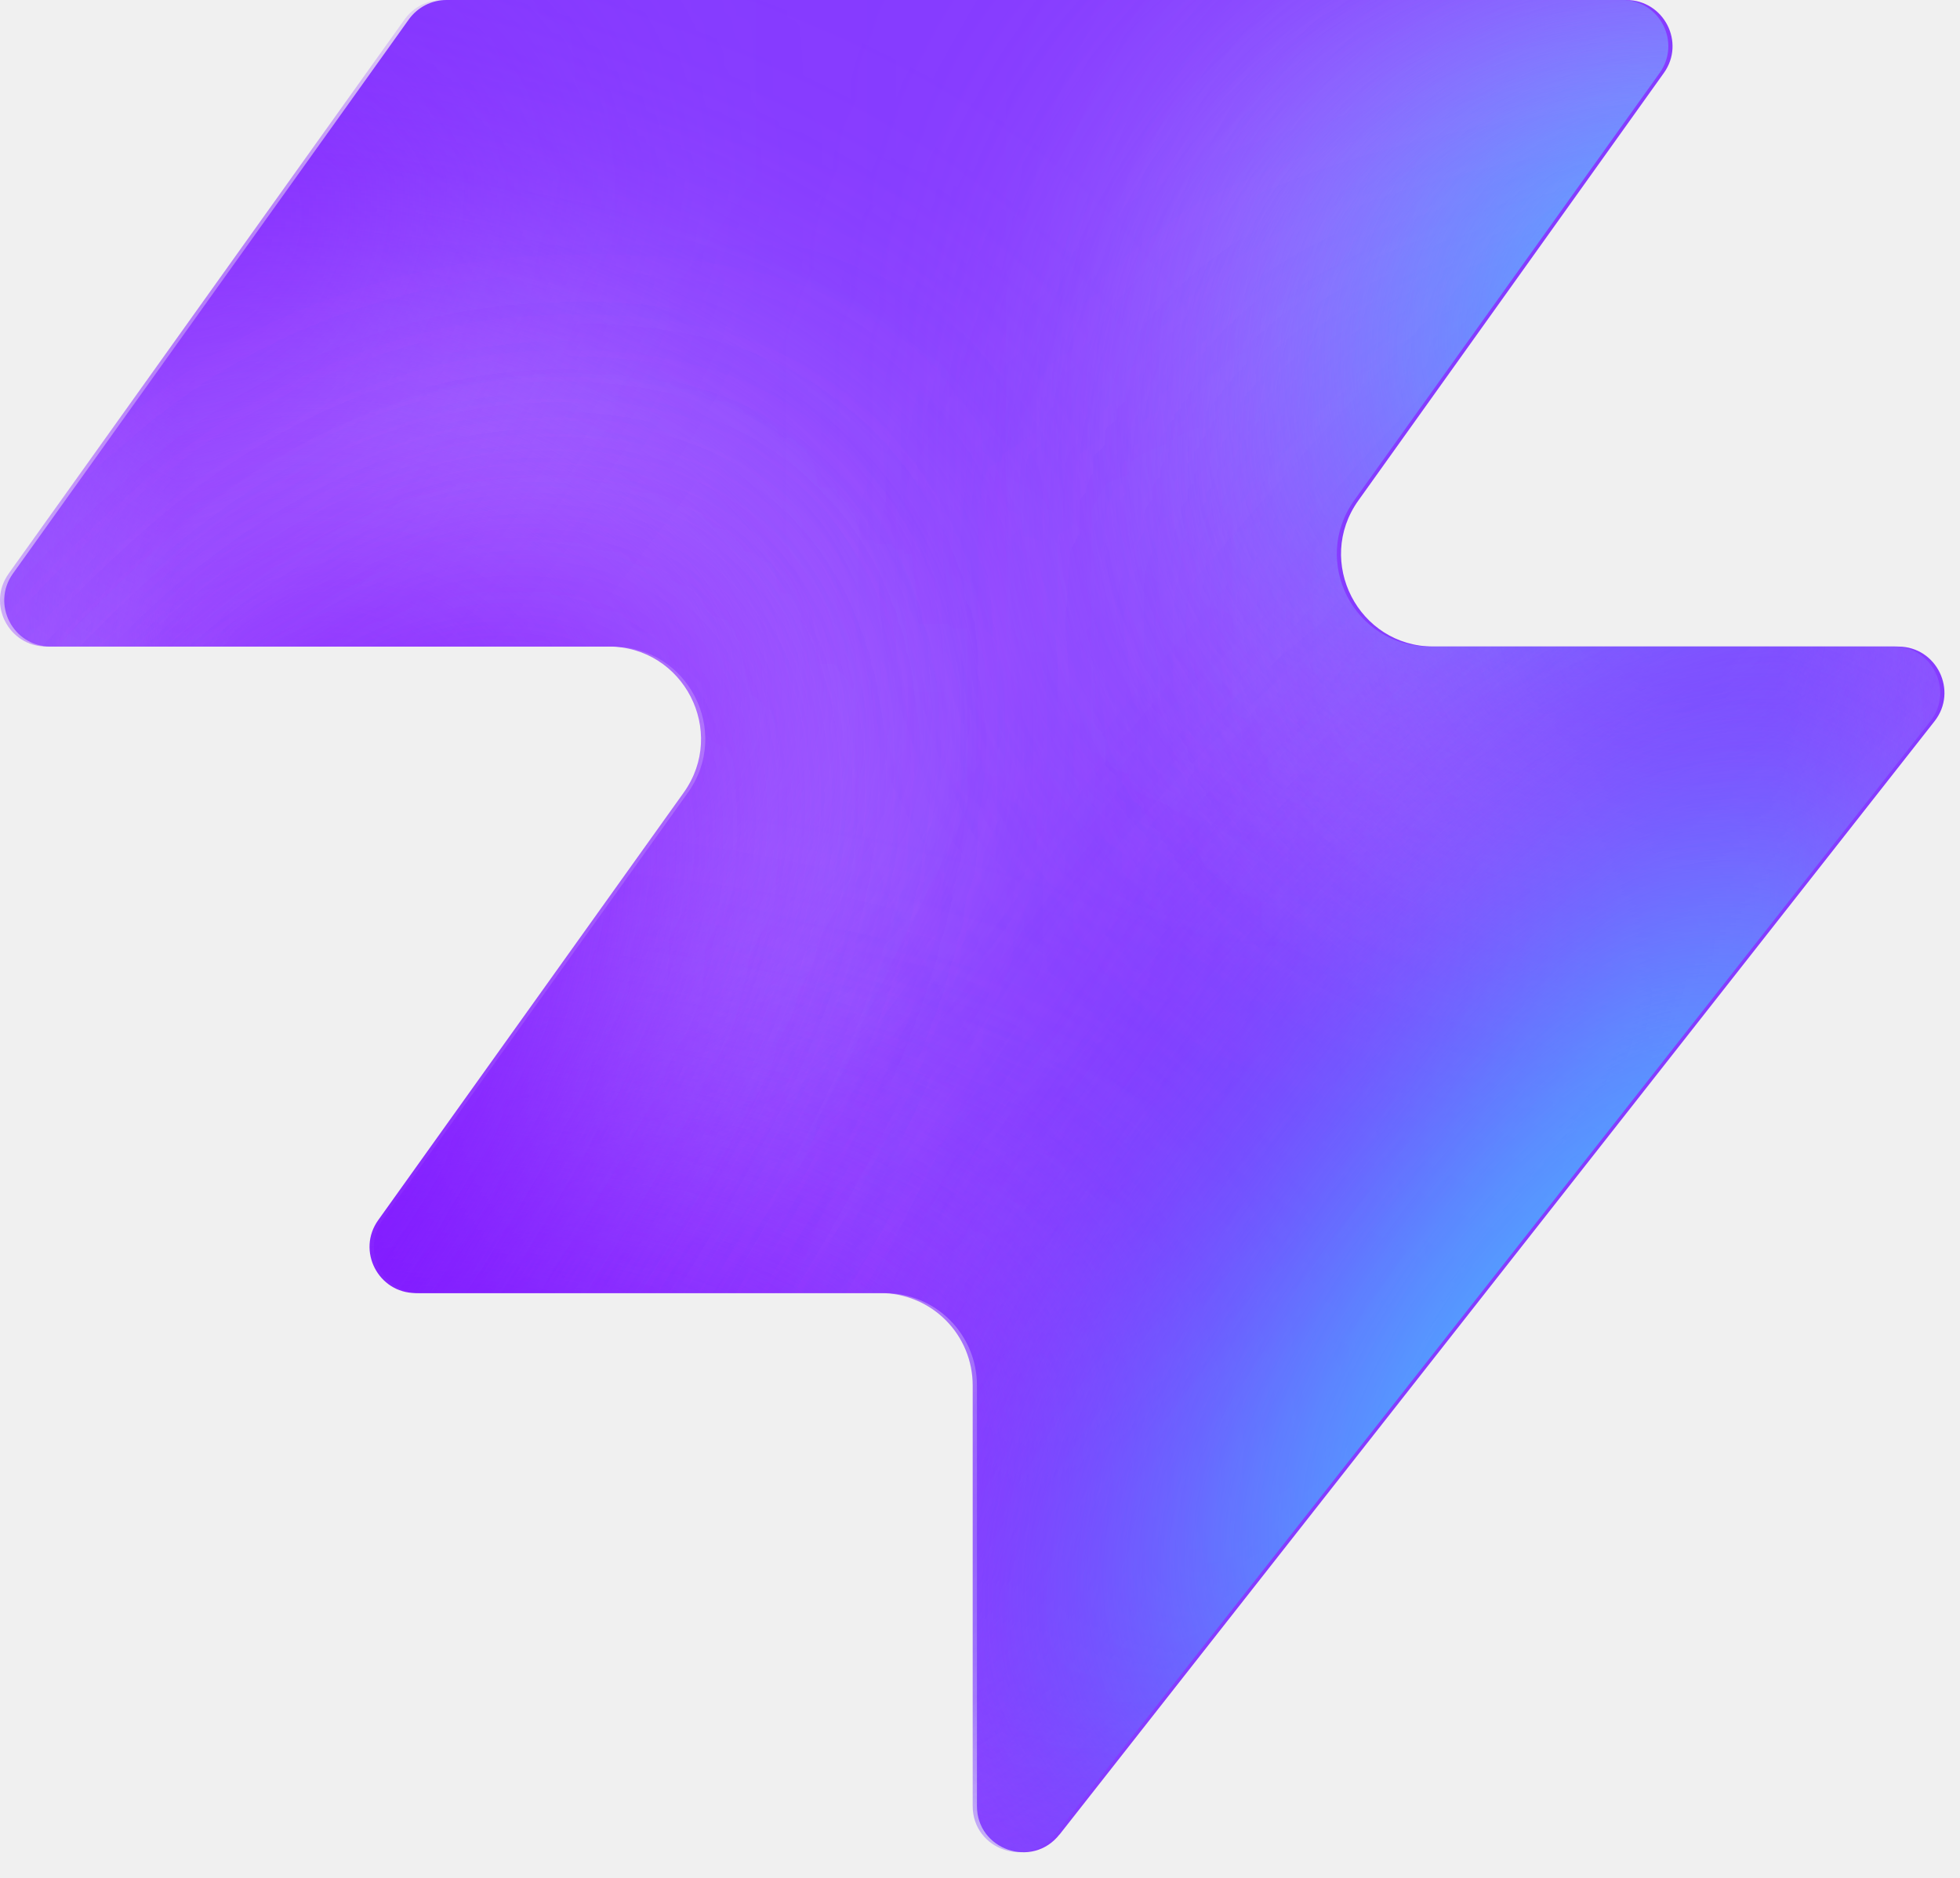
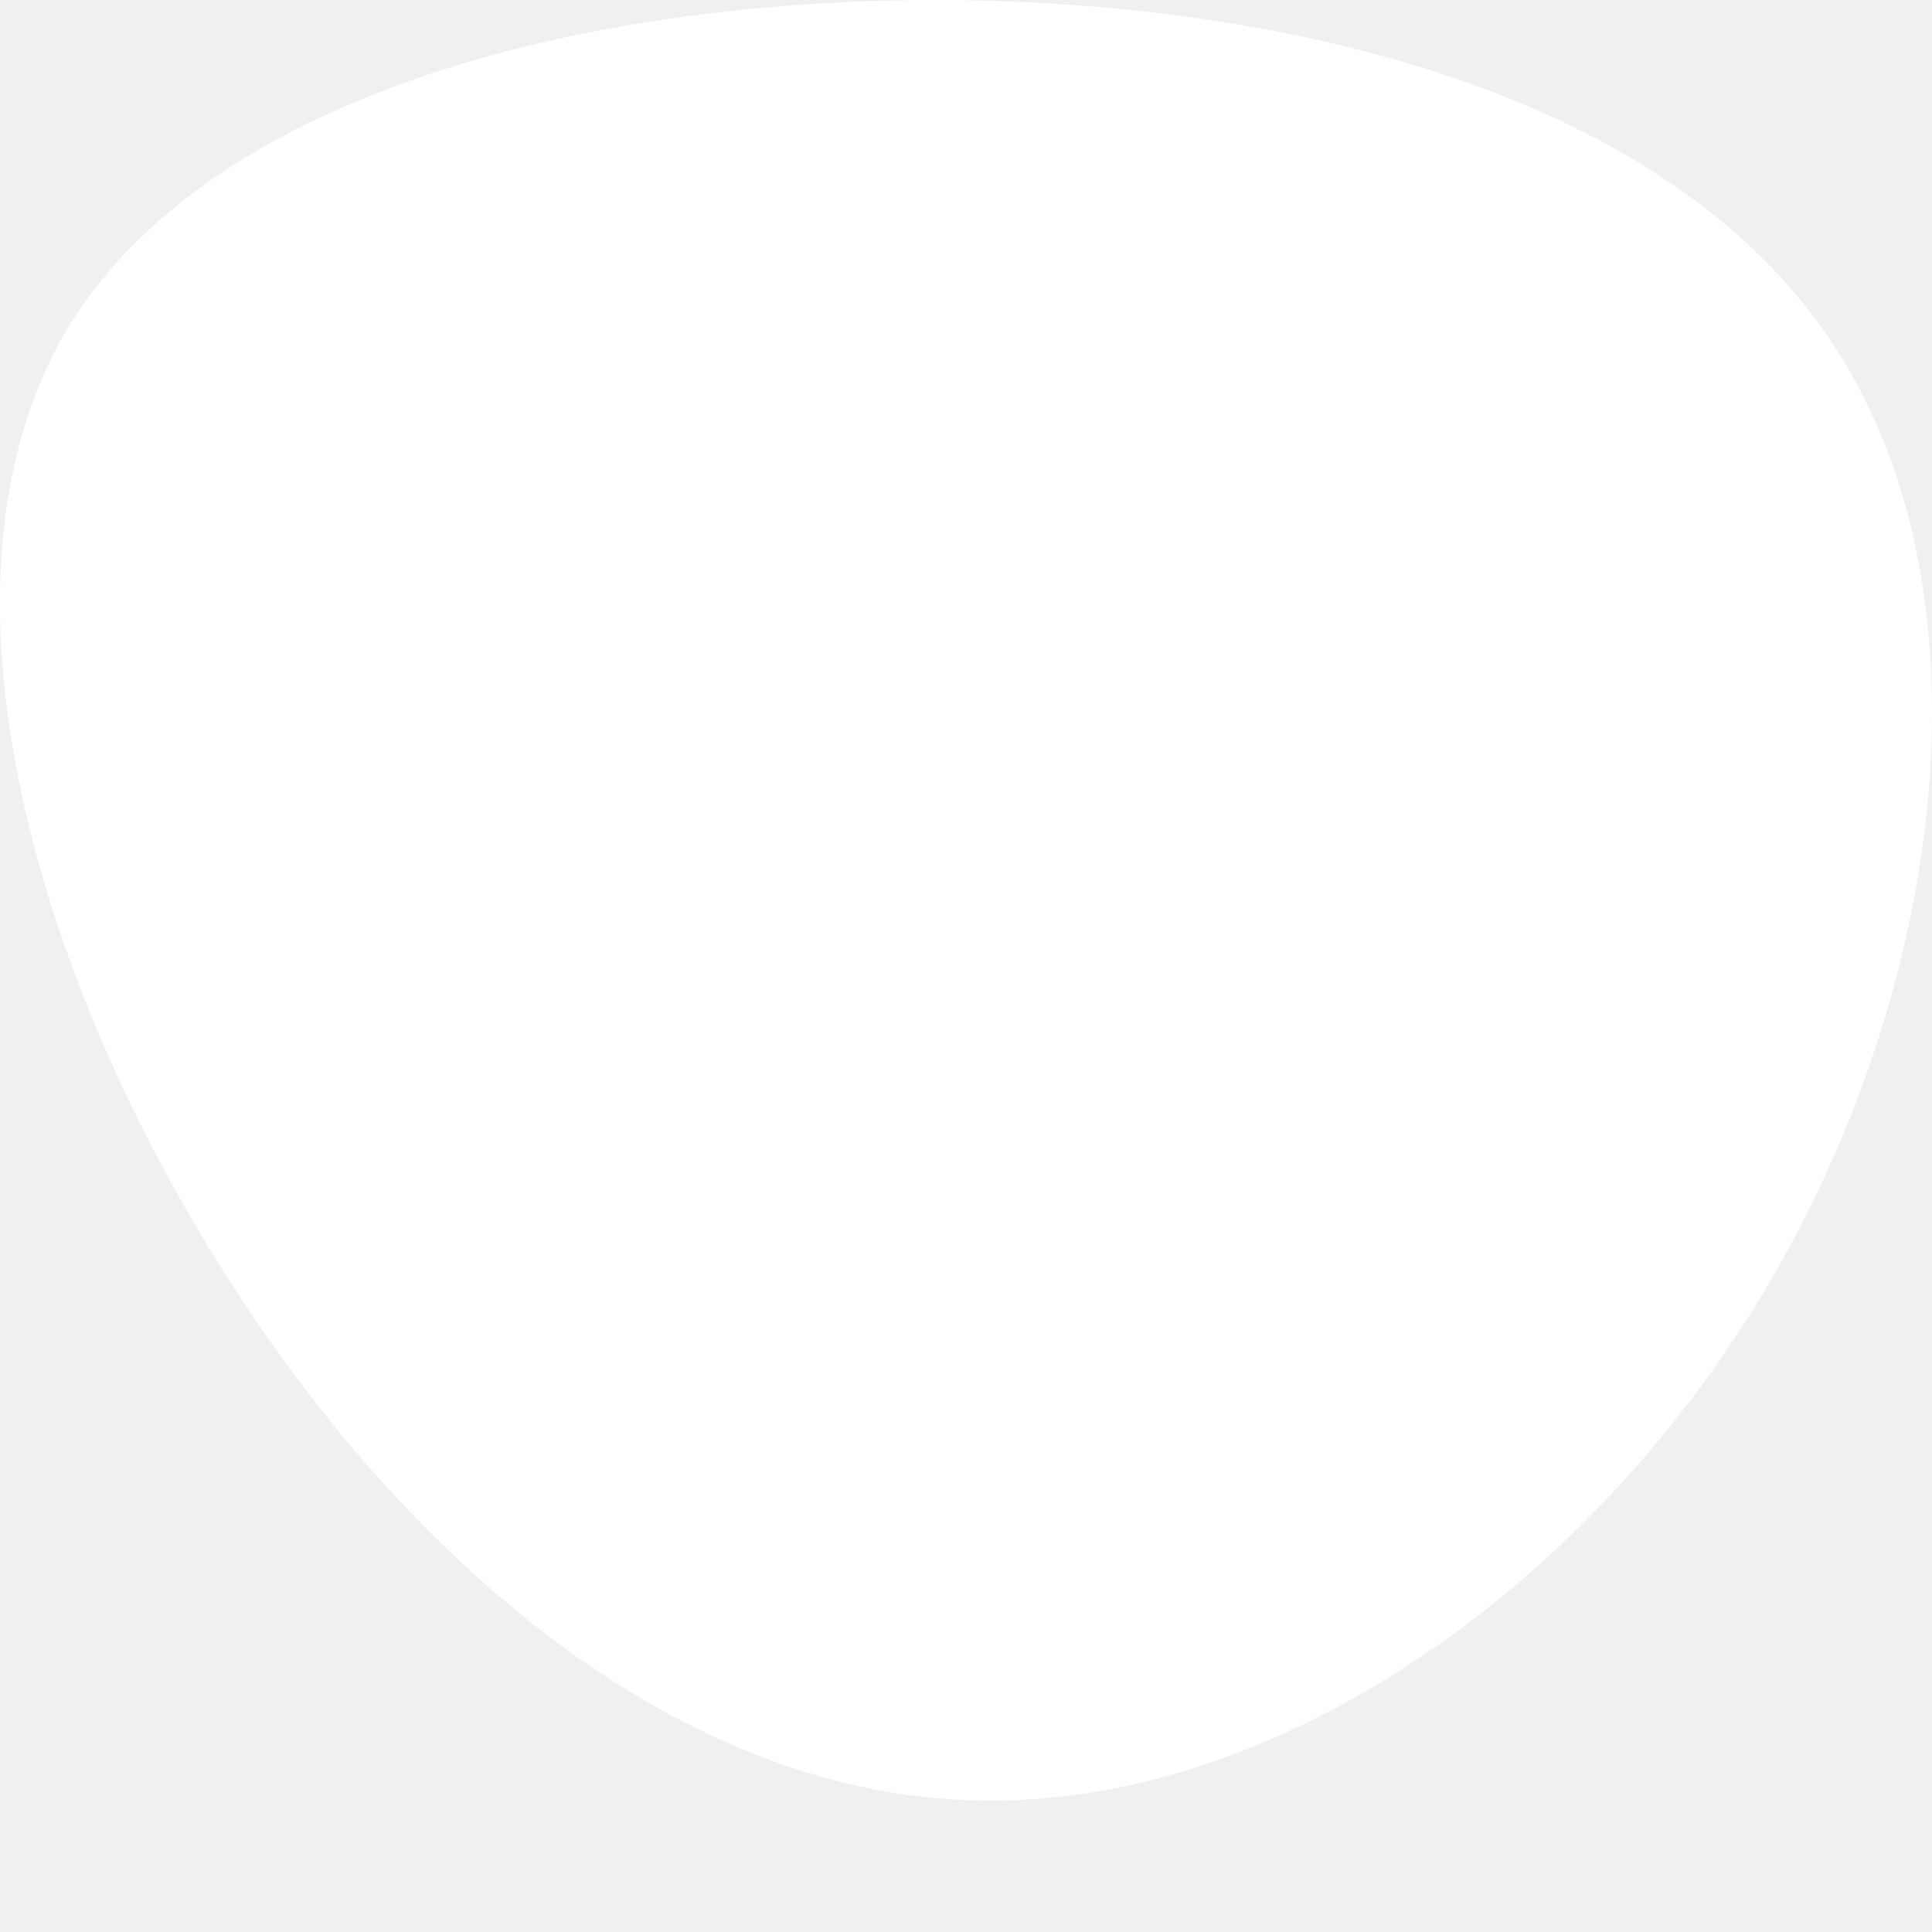
- <svg xmlns="http://www.w3.org/2000/svg" width="48" height="46" fill="none" viewBox="0 0 48 46">
-   <path fill="#863bff" d="M25.946 44.938c-.664.845-2.021.375-2.021-.698V33.937a2.26 2.26 0 0 0-2.262-2.262H10.287c-.92 0-1.456-1.04-.92-1.788l7.48-10.471c1.07-1.497 0-3.578-1.842-3.578H1.237c-.92 0-1.456-1.04-.92-1.788L10.013.474c.214-.297.556-.474.92-.474h28.894c.92 0 1.456 1.04.92 1.788l-7.48 10.471c-1.07 1.498 0 3.579 1.842 3.579h11.377c.943 0 1.473 1.088.89 1.83L25.947 44.94z" style="fill:#863bff;fill:color(display-p3 .525 .23 1);fill-opacity:1" />
-   <mask id="a" width="48" height="46" x="0" y="0" maskUnits="userSpaceOnUse" style="mask-type:alpha">
-     <path fill="#000" d="M25.842 44.938c-.664.844-2.021.375-2.021-.698V33.937a2.26 2.26 0 0 0-2.262-2.262H10.183c-.92 0-1.456-1.04-.92-1.788l7.48-10.471c1.07-1.498 0-3.579-1.842-3.579H1.133c-.92 0-1.456-1.04-.92-1.787L9.91.473c.214-.297.556-.474.92-.474h28.894c.92 0 1.456 1.04.92 1.788l-7.48 10.471c-1.07 1.498 0 3.578 1.842 3.578h11.377c.943 0 1.473 1.088.89 1.832L25.843 44.94z" style="fill:#000;fill-opacity:1" />
-   </mask>
-   <g mask="url(#a)">
-     <g filter="url(#b)">
-       <ellipse cx="5.508" cy="14.704" fill="#ede6ff" rx="5.508" ry="14.704" style="fill:#ede6ff;fill:color(display-p3 .927 .903 1);fill-opacity:1" transform="matrix(.00324 1 1 -.00324 -4.47 31.516)" />
-     </g>
-     <g filter="url(#c)">
-       <ellipse cx="10.399" cy="29.851" fill="#ede6ff" rx="10.399" ry="29.851" style="fill:#ede6ff;fill:color(display-p3 .927 .903 1);fill-opacity:1" transform="matrix(.00324 1 1 -.00324 -39.328 7.883)" />
-     </g>
-     <g filter="url(#d)">
-       <ellipse cx="5.508" cy="30.487" fill="#7e14ff" rx="5.508" ry="30.487" style="fill:#7e14ff;fill:color(display-p3 .492 .077 1);fill-opacity:1" transform="rotate(89.814 -25.913 -14.639)scale(1 -1)" />
-     </g>
-     <g filter="url(#e)">
-       <ellipse cx="5.508" cy="30.599" fill="#7e14ff" rx="5.508" ry="30.599" style="fill:#7e14ff;fill:color(display-p3 .492 .077 1);fill-opacity:1" transform="rotate(89.814 -32.644 -3.334)scale(1 -1)" />
-     </g>
-     <g filter="url(#f)">
-       <ellipse cx="5.508" cy="30.599" fill="#7e14ff" rx="5.508" ry="30.599" style="fill:#7e14ff;fill:color(display-p3 .492 .077 1);fill-opacity:1" transform="matrix(.00324 1 1 -.00324 -34.34 30.47)" />
-     </g>
-     <g filter="url(#g)">
-       <ellipse cx="14.072" cy="22.078" fill="#ede6ff" rx="14.072" ry="22.078" style="fill:#ede6ff;fill:color(display-p3 .927 .903 1);fill-opacity:1" transform="rotate(93.35 24.506 48.493)scale(-1 1)" />
-     </g>
-     <g filter="url(#h)">
-       <ellipse cx="3.47" cy="21.501" fill="#7e14ff" rx="3.47" ry="21.501" style="fill:#7e14ff;fill:color(display-p3 .492 .077 1);fill-opacity:1" transform="rotate(89.009 28.708 47.59)scale(-1 1)" />
-     </g>
-     <g filter="url(#i)">
-       <ellipse cx="3.47" cy="21.501" fill="#7e14ff" rx="3.47" ry="21.501" style="fill:#7e14ff;fill:color(display-p3 .492 .077 1);fill-opacity:1" transform="rotate(89.009 28.708 47.59)scale(-1 1)" />
-     </g>
-     <g filter="url(#j)">
-       <ellipse cx=".387" cy="8.972" fill="#7e14ff" rx="4.407" ry="29.108" style="fill:#7e14ff;fill:color(display-p3 .492 .077 1);fill-opacity:1" transform="rotate(39.51 .387 8.972)" />
-     </g>
-     <g filter="url(#k)">
-       <ellipse cx="47.523" cy="-6.092" fill="#7e14ff" rx="4.407" ry="29.108" style="fill:#7e14ff;fill:color(display-p3 .492 .077 1);fill-opacity:1" transform="rotate(37.892 47.523 -6.092)" />
-     </g>
-     <g filter="url(#l)">
-       <ellipse cx="41.412" cy="6.333" fill="#47bfff" rx="5.971" ry="9.665" style="fill:#47bfff;fill:color(display-p3 .28 .748 1);fill-opacity:1" transform="rotate(37.892 41.412 6.333)" />
-     </g>
-     <g filter="url(#m)">
-       <ellipse cx="-1.879" cy="38.332" fill="#7e14ff" rx="4.407" ry="29.108" style="fill:#7e14ff;fill:color(display-p3 .492 .077 1);fill-opacity:1" transform="rotate(37.892 -1.88 38.332)" />
-     </g>
-     <g filter="url(#n)">
-       <ellipse cx="-1.879" cy="38.332" fill="#7e14ff" rx="4.407" ry="29.108" style="fill:#7e14ff;fill:color(display-p3 .492 .077 1);fill-opacity:1" transform="rotate(37.892 -1.88 38.332)" />
-     </g>
-     <g filter="url(#o)">
-       <ellipse cx="35.651" cy="29.907" fill="#7e14ff" rx="4.407" ry="29.108" style="fill:#7e14ff;fill:color(display-p3 .492 .077 1);fill-opacity:1" transform="rotate(37.892 35.651 29.907)" />
-     </g>
-     <g filter="url(#p)">
-       <ellipse cx="38.418" cy="32.4" fill="#47bfff" rx="5.971" ry="15.297" style="fill:#47bfff;fill:color(display-p3 .28 .748 1);fill-opacity:1" transform="rotate(37.892 38.418 32.4)" />
-     </g>
-   </g>
-   <defs>
-     <filter id="b" width="60.045" height="41.654" x="-19.77" y="16.149" color-interpolation-filters="sRGB" filterUnits="userSpaceOnUse">
-       <feFlood flood-opacity="0" result="BackgroundImageFix" />
-       <feBlend in="SourceGraphic" in2="BackgroundImageFix" result="shape" />
-       <feGaussianBlur result="effect1_foregroundBlur_2002_17158" stdDeviation="7.659" />
-     </filter>
-     <filter id="c" width="90.34" height="51.437" x="-54.613" y="-7.533" color-interpolation-filters="sRGB" filterUnits="userSpaceOnUse">
-       <feFlood flood-opacity="0" result="BackgroundImageFix" />
-       <feBlend in="SourceGraphic" in2="BackgroundImageFix" result="shape" />
-       <feGaussianBlur result="effect1_foregroundBlur_2002_17158" stdDeviation="7.659" />
-     </filter>
-     <filter id="d" width="79.355" height="29.4" x="-49.64" y="2.03" color-interpolation-filters="sRGB" filterUnits="userSpaceOnUse">
-       <feFlood flood-opacity="0" result="BackgroundImageFix" />
-       <feBlend in="SourceGraphic" in2="BackgroundImageFix" result="shape" />
-       <feGaussianBlur result="effect1_foregroundBlur_2002_17158" stdDeviation="4.596" />
-     </filter>
-     <filter id="e" width="79.579" height="29.4" x="-45.045" y="20.029" color-interpolation-filters="sRGB" filterUnits="userSpaceOnUse">
-       <feFlood flood-opacity="0" result="BackgroundImageFix" />
-       <feBlend in="SourceGraphic" in2="BackgroundImageFix" result="shape" />
-       <feGaussianBlur result="effect1_foregroundBlur_2002_17158" stdDeviation="4.596" />
-     </filter>
-     <filter id="f" width="79.579" height="29.4" x="-43.513" y="21.178" color-interpolation-filters="sRGB" filterUnits="userSpaceOnUse">
-       <feFlood flood-opacity="0" result="BackgroundImageFix" />
-       <feBlend in="SourceGraphic" in2="BackgroundImageFix" result="shape" />
-       <feGaussianBlur result="effect1_foregroundBlur_2002_17158" stdDeviation="4.596" />
-     </filter>
-     <filter id="g" width="74.749" height="58.852" x="15.756" y="-17.901" color-interpolation-filters="sRGB" filterUnits="userSpaceOnUse">
-       <feFlood flood-opacity="0" result="BackgroundImageFix" />
-       <feBlend in="SourceGraphic" in2="BackgroundImageFix" result="shape" />
-       <feGaussianBlur result="effect1_foregroundBlur_2002_17158" stdDeviation="7.659" />
-     </filter>
-     <filter id="h" width="61.377" height="25.362" x="23.548" y="2.284" color-interpolation-filters="sRGB" filterUnits="userSpaceOnUse">
-       <feFlood flood-opacity="0" result="BackgroundImageFix" />
-       <feBlend in="SourceGraphic" in2="BackgroundImageFix" result="shape" />
-       <feGaussianBlur result="effect1_foregroundBlur_2002_17158" stdDeviation="4.596" />
-     </filter>
-     <filter id="i" width="61.377" height="25.362" x="23.548" y="2.284" color-interpolation-filters="sRGB" filterUnits="userSpaceOnUse">
-       <feFlood flood-opacity="0" result="BackgroundImageFix" />
-       <feBlend in="SourceGraphic" in2="BackgroundImageFix" result="shape" />
-       <feGaussianBlur result="effect1_foregroundBlur_2002_17158" stdDeviation="4.596" />
-     </filter>
-     <filter id="j" width="56.045" height="63.649" x="-27.636" y="-22.853" color-interpolation-filters="sRGB" filterUnits="userSpaceOnUse">
-       <feFlood flood-opacity="0" result="BackgroundImageFix" />
-       <feBlend in="SourceGraphic" in2="BackgroundImageFix" result="shape" />
-       <feGaussianBlur result="effect1_foregroundBlur_2002_17158" stdDeviation="4.596" />
-     </filter>
-     <filter id="k" width="54.814" height="64.646" x="20.116" y="-38.415" color-interpolation-filters="sRGB" filterUnits="userSpaceOnUse">
-       <feFlood flood-opacity="0" result="BackgroundImageFix" />
-       <feBlend in="SourceGraphic" in2="BackgroundImageFix" result="shape" />
-       <feGaussianBlur result="effect1_foregroundBlur_2002_17158" stdDeviation="4.596" />
-     </filter>
-     <filter id="l" width="33.541" height="35.313" x="24.641" y="-11.323" color-interpolation-filters="sRGB" filterUnits="userSpaceOnUse">
-       <feFlood flood-opacity="0" result="BackgroundImageFix" />
-       <feBlend in="SourceGraphic" in2="BackgroundImageFix" result="shape" />
-       <feGaussianBlur result="effect1_foregroundBlur_2002_17158" stdDeviation="4.596" />
-     </filter>
-     <filter id="m" width="54.814" height="64.646" x="-29.286" y="6.009" color-interpolation-filters="sRGB" filterUnits="userSpaceOnUse">
-       <feFlood flood-opacity="0" result="BackgroundImageFix" />
-       <feBlend in="SourceGraphic" in2="BackgroundImageFix" result="shape" />
-       <feGaussianBlur result="effect1_foregroundBlur_2002_17158" stdDeviation="4.596" />
-     </filter>
-     <filter id="n" width="54.814" height="64.646" x="-29.286" y="6.009" color-interpolation-filters="sRGB" filterUnits="userSpaceOnUse">
-       <feFlood flood-opacity="0" result="BackgroundImageFix" />
-       <feBlend in="SourceGraphic" in2="BackgroundImageFix" result="shape" />
-       <feGaussianBlur result="effect1_foregroundBlur_2002_17158" stdDeviation="4.596" />
-     </filter>
-     <filter id="o" width="54.814" height="64.646" x="8.244" y="-2.416" color-interpolation-filters="sRGB" filterUnits="userSpaceOnUse">
-       <feFlood flood-opacity="0" result="BackgroundImageFix" />
-       <feBlend in="SourceGraphic" in2="BackgroundImageFix" result="shape" />
-       <feGaussianBlur result="effect1_foregroundBlur_2002_17158" stdDeviation="4.596" />
-     </filter>
-     <filter id="p" width="39.409" height="43.623" x="18.713" y="10.588" color-interpolation-filters="sRGB" filterUnits="userSpaceOnUse">
-       <feFlood flood-opacity="0" result="BackgroundImageFix" />
-       <feBlend in="SourceGraphic" in2="BackgroundImageFix" result="shape" />
-       <feGaussianBlur result="effect1_foregroundBlur_2002_17158" stdDeviation="4.596" />
-     </filter>
-   </defs>
+ <svg xmlns="http://www.w3.org/2000/svg" viewBox="0 0 200 200">
+   <path fill="white" d="M190.312 36.488C206.582 62.119 201.309 102.826 182.328 134.186C163.346 165.547 130.807 187.559 100.226 186.353C69.645 185.297 41.023 161.023 21.74 129.362C2.458 97.851 -7.485 59.103 6.676 34.528C20.987 10.103 59.703 -0.149 97.967 0.002C136.23 0.303 174.193 10.857 190.312 36.488Z">
+     </path>
</svg>
